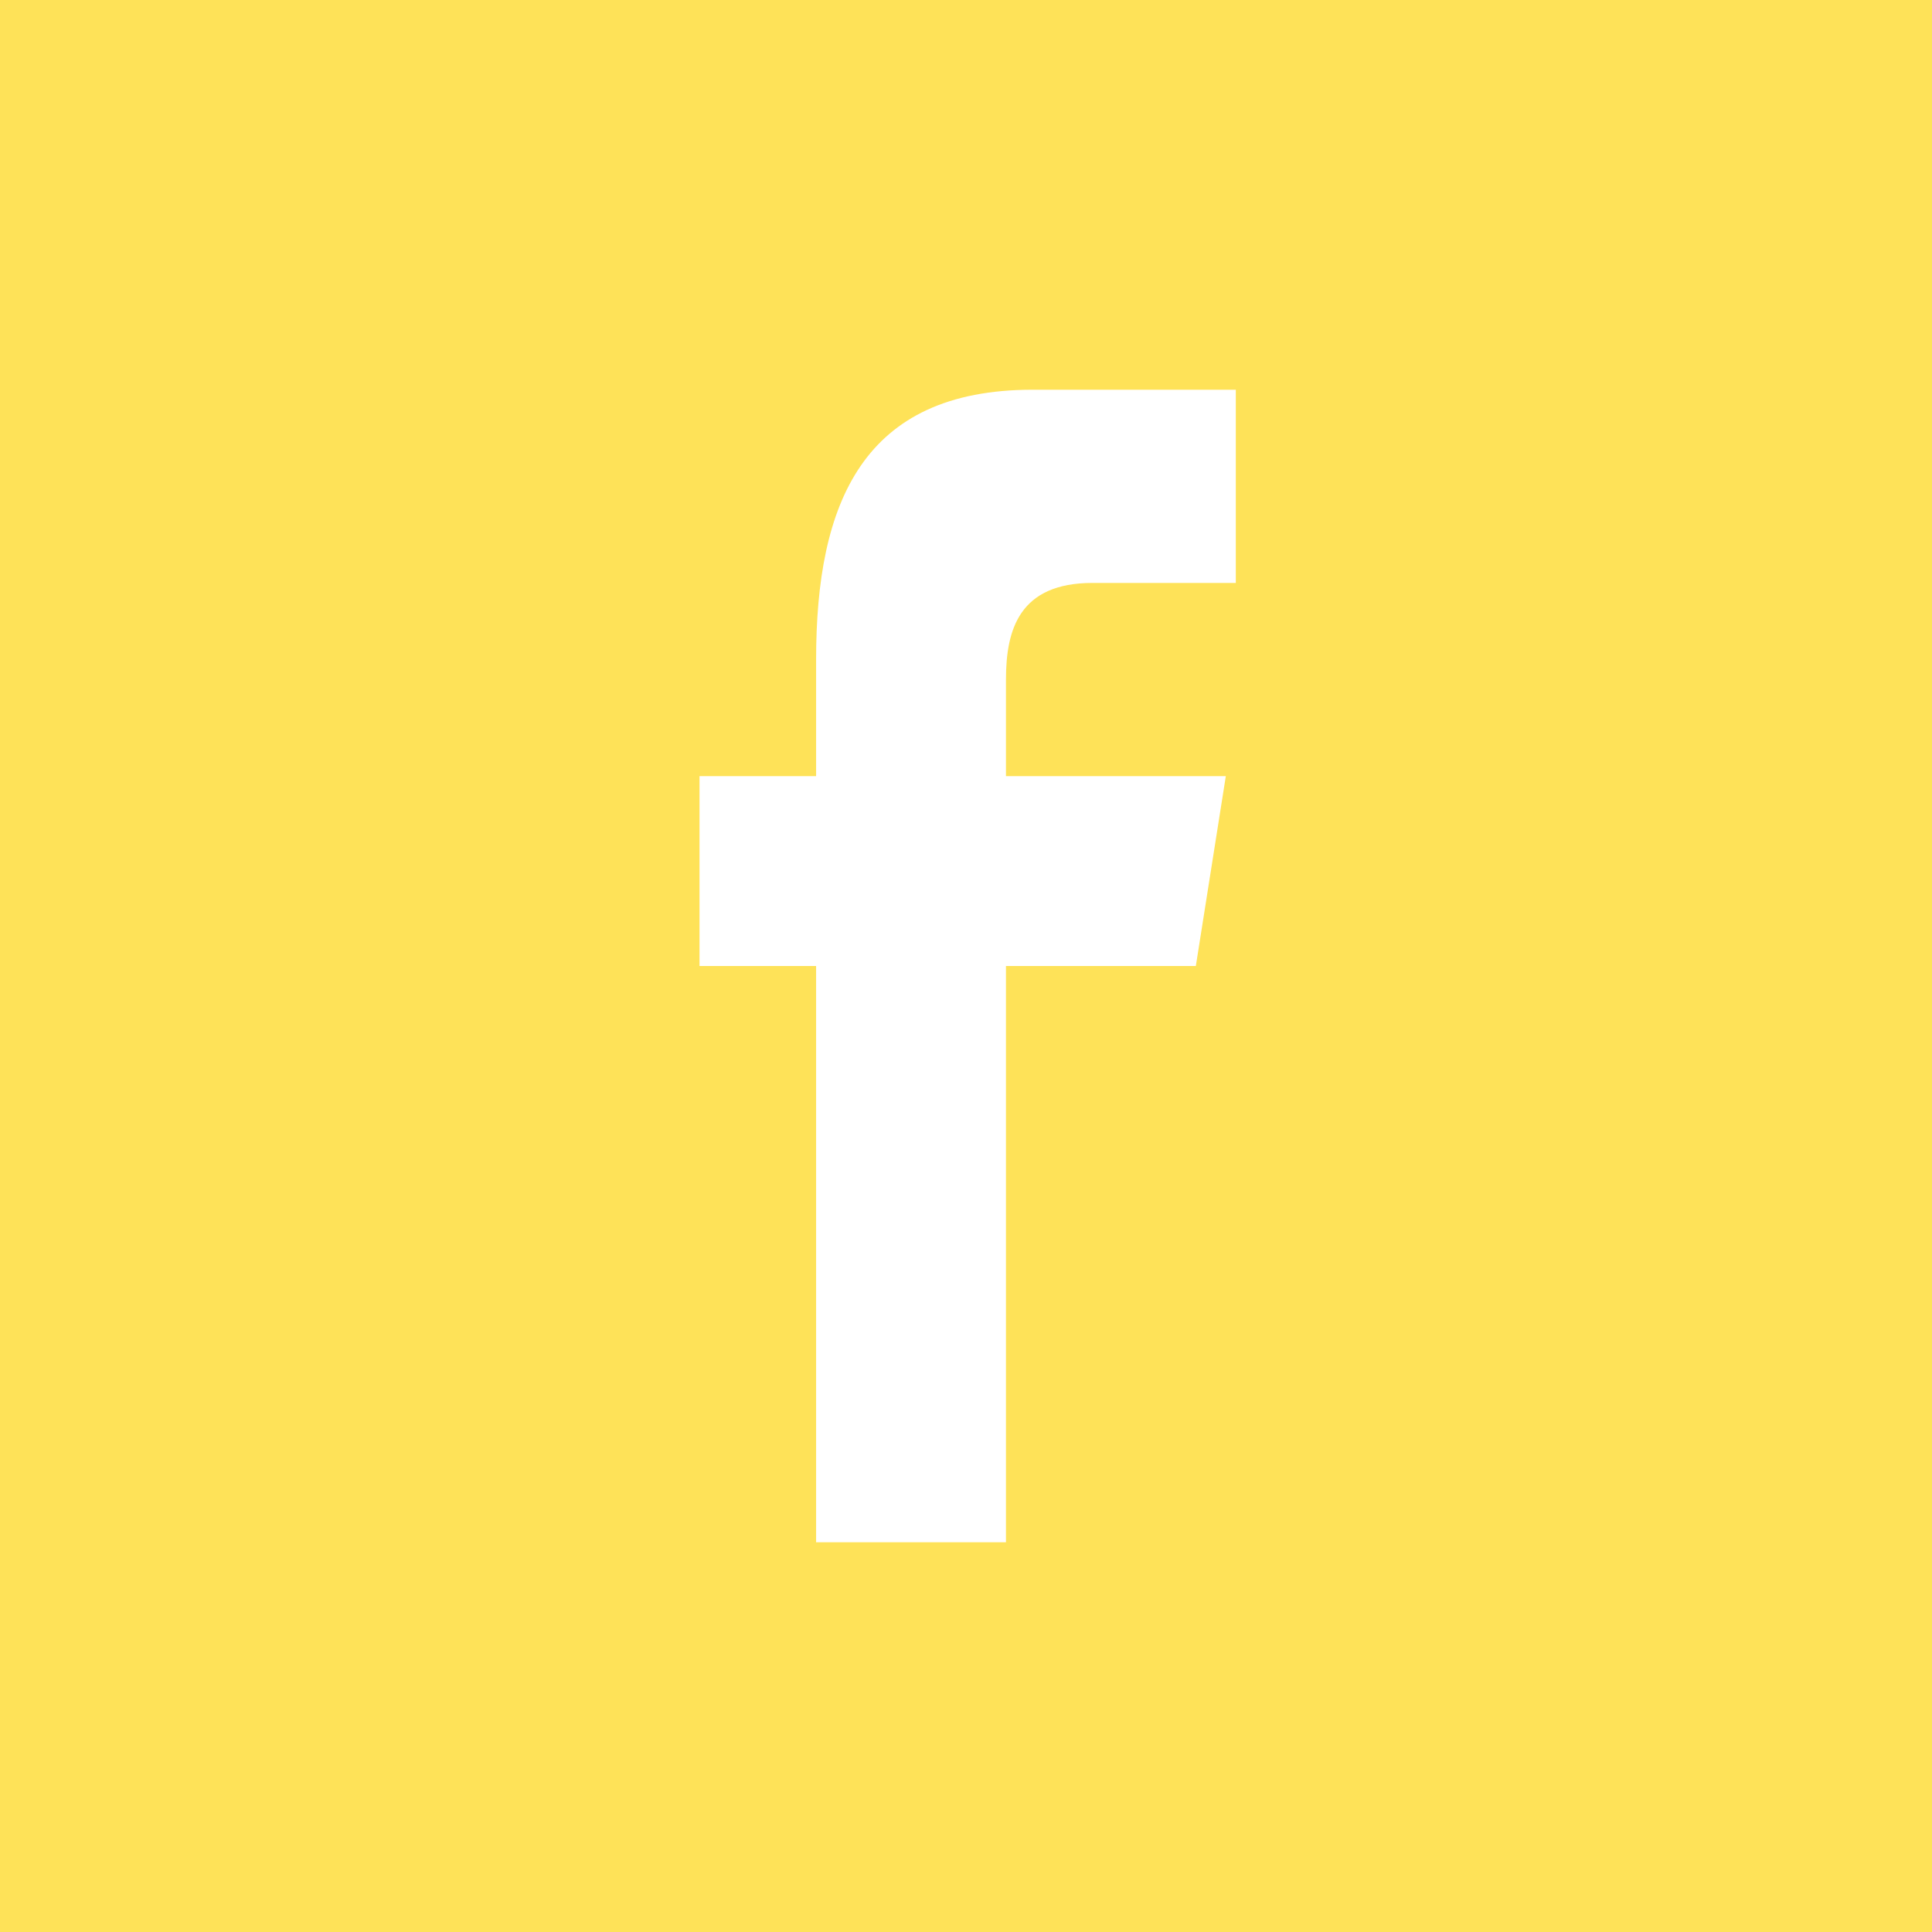
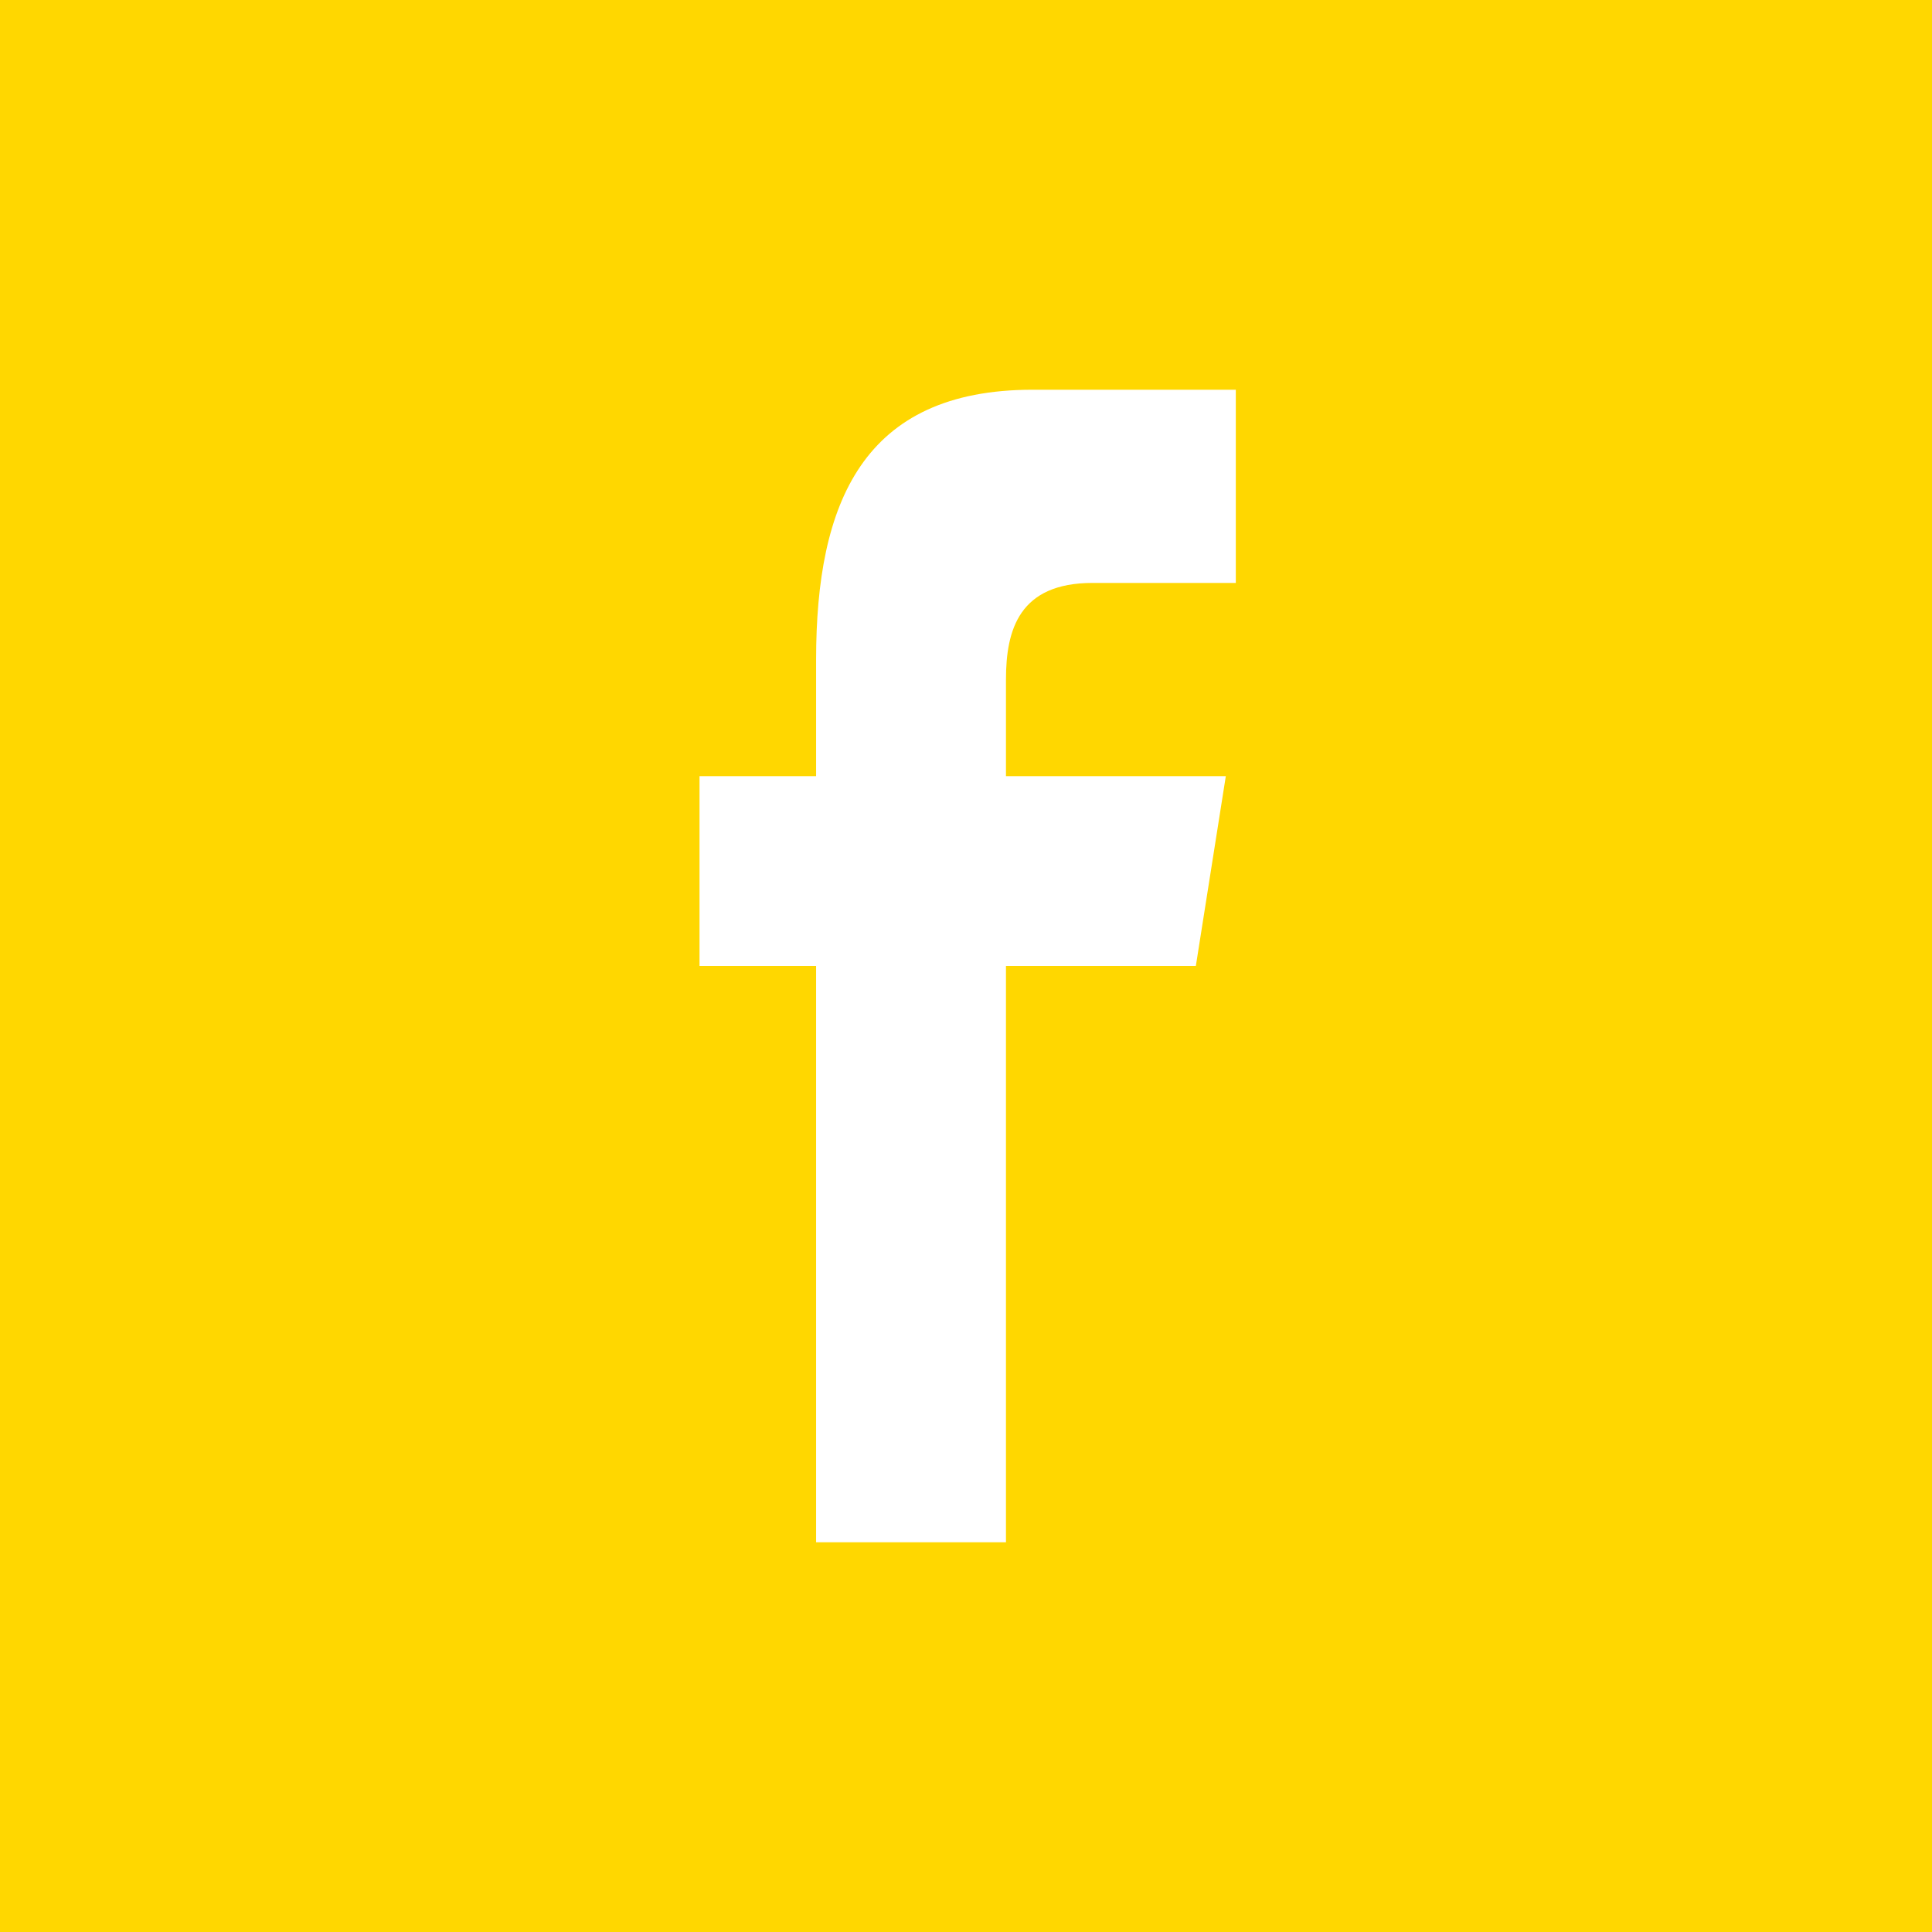
<svg xmlns="http://www.w3.org/2000/svg" version="1.1" id="Слой_1" x="0px" y="0px" viewBox="0 0 58 58" xml:space="preserve" width="58" height="58">
  <defs id="defs14" />
  <style type="text/css" id="style3">
	.st0{fill:#F7DE64;}
</style>
  <g id="slices" transform="translate(172,137)" />
-   <path class="st0" d="M 56,-1 2,-1 c -1.7,0 -3,1.3 -3,3 l 0,54 c 0,1.7 1.3,3 3,3 l 54,0 c 1.7,0 3,-1.3 3,-3 L 59,2 c 0,-1.7 -1.3,-3 -3,-3 z m -18.9,18.5 -4.3,0 c -2.2,0 -2.6,1.4 -2.6,2.9 l 0,2.9 6.6,0 -0.9,5.7 -5.7,0 0,17.3 -5.7,0 0,-17.3 -3.5,0 0,-5.7 3.5,0 0,-3.5 c 0,-4.7 1.4,-8.1 6.5,-8.1 l 6.1,0 0,5.8 z" id="path10" style="fill:#fee258;fill-opacity:1" />
+   <path class="st0" d="M 56,-1 2,-1 c -1.7,0 -3,1.3 -3,3 l 0,54 c 0,1.7 1.3,3 3,3 l 54,0 c 1.7,0 3,-1.3 3,-3 L 59,2 c 0,-1.7 -1.3,-3 -3,-3 z m -18.9,18.5 -4.3,0 c -2.2,0 -2.6,1.4 -2.6,2.9 l 0,2.9 6.6,0 -0.9,5.7 -5.7,0 0,17.3 -5.7,0 0,-17.3 -3.5,0 0,-5.7 3.5,0 0,-3.5 c 0,-4.7 1.4,-8.1 6.5,-8.1 l 6.1,0 0,5.8 z" id="path10" style="fill:#ffd700;fill-opacity:1" />
</svg>
